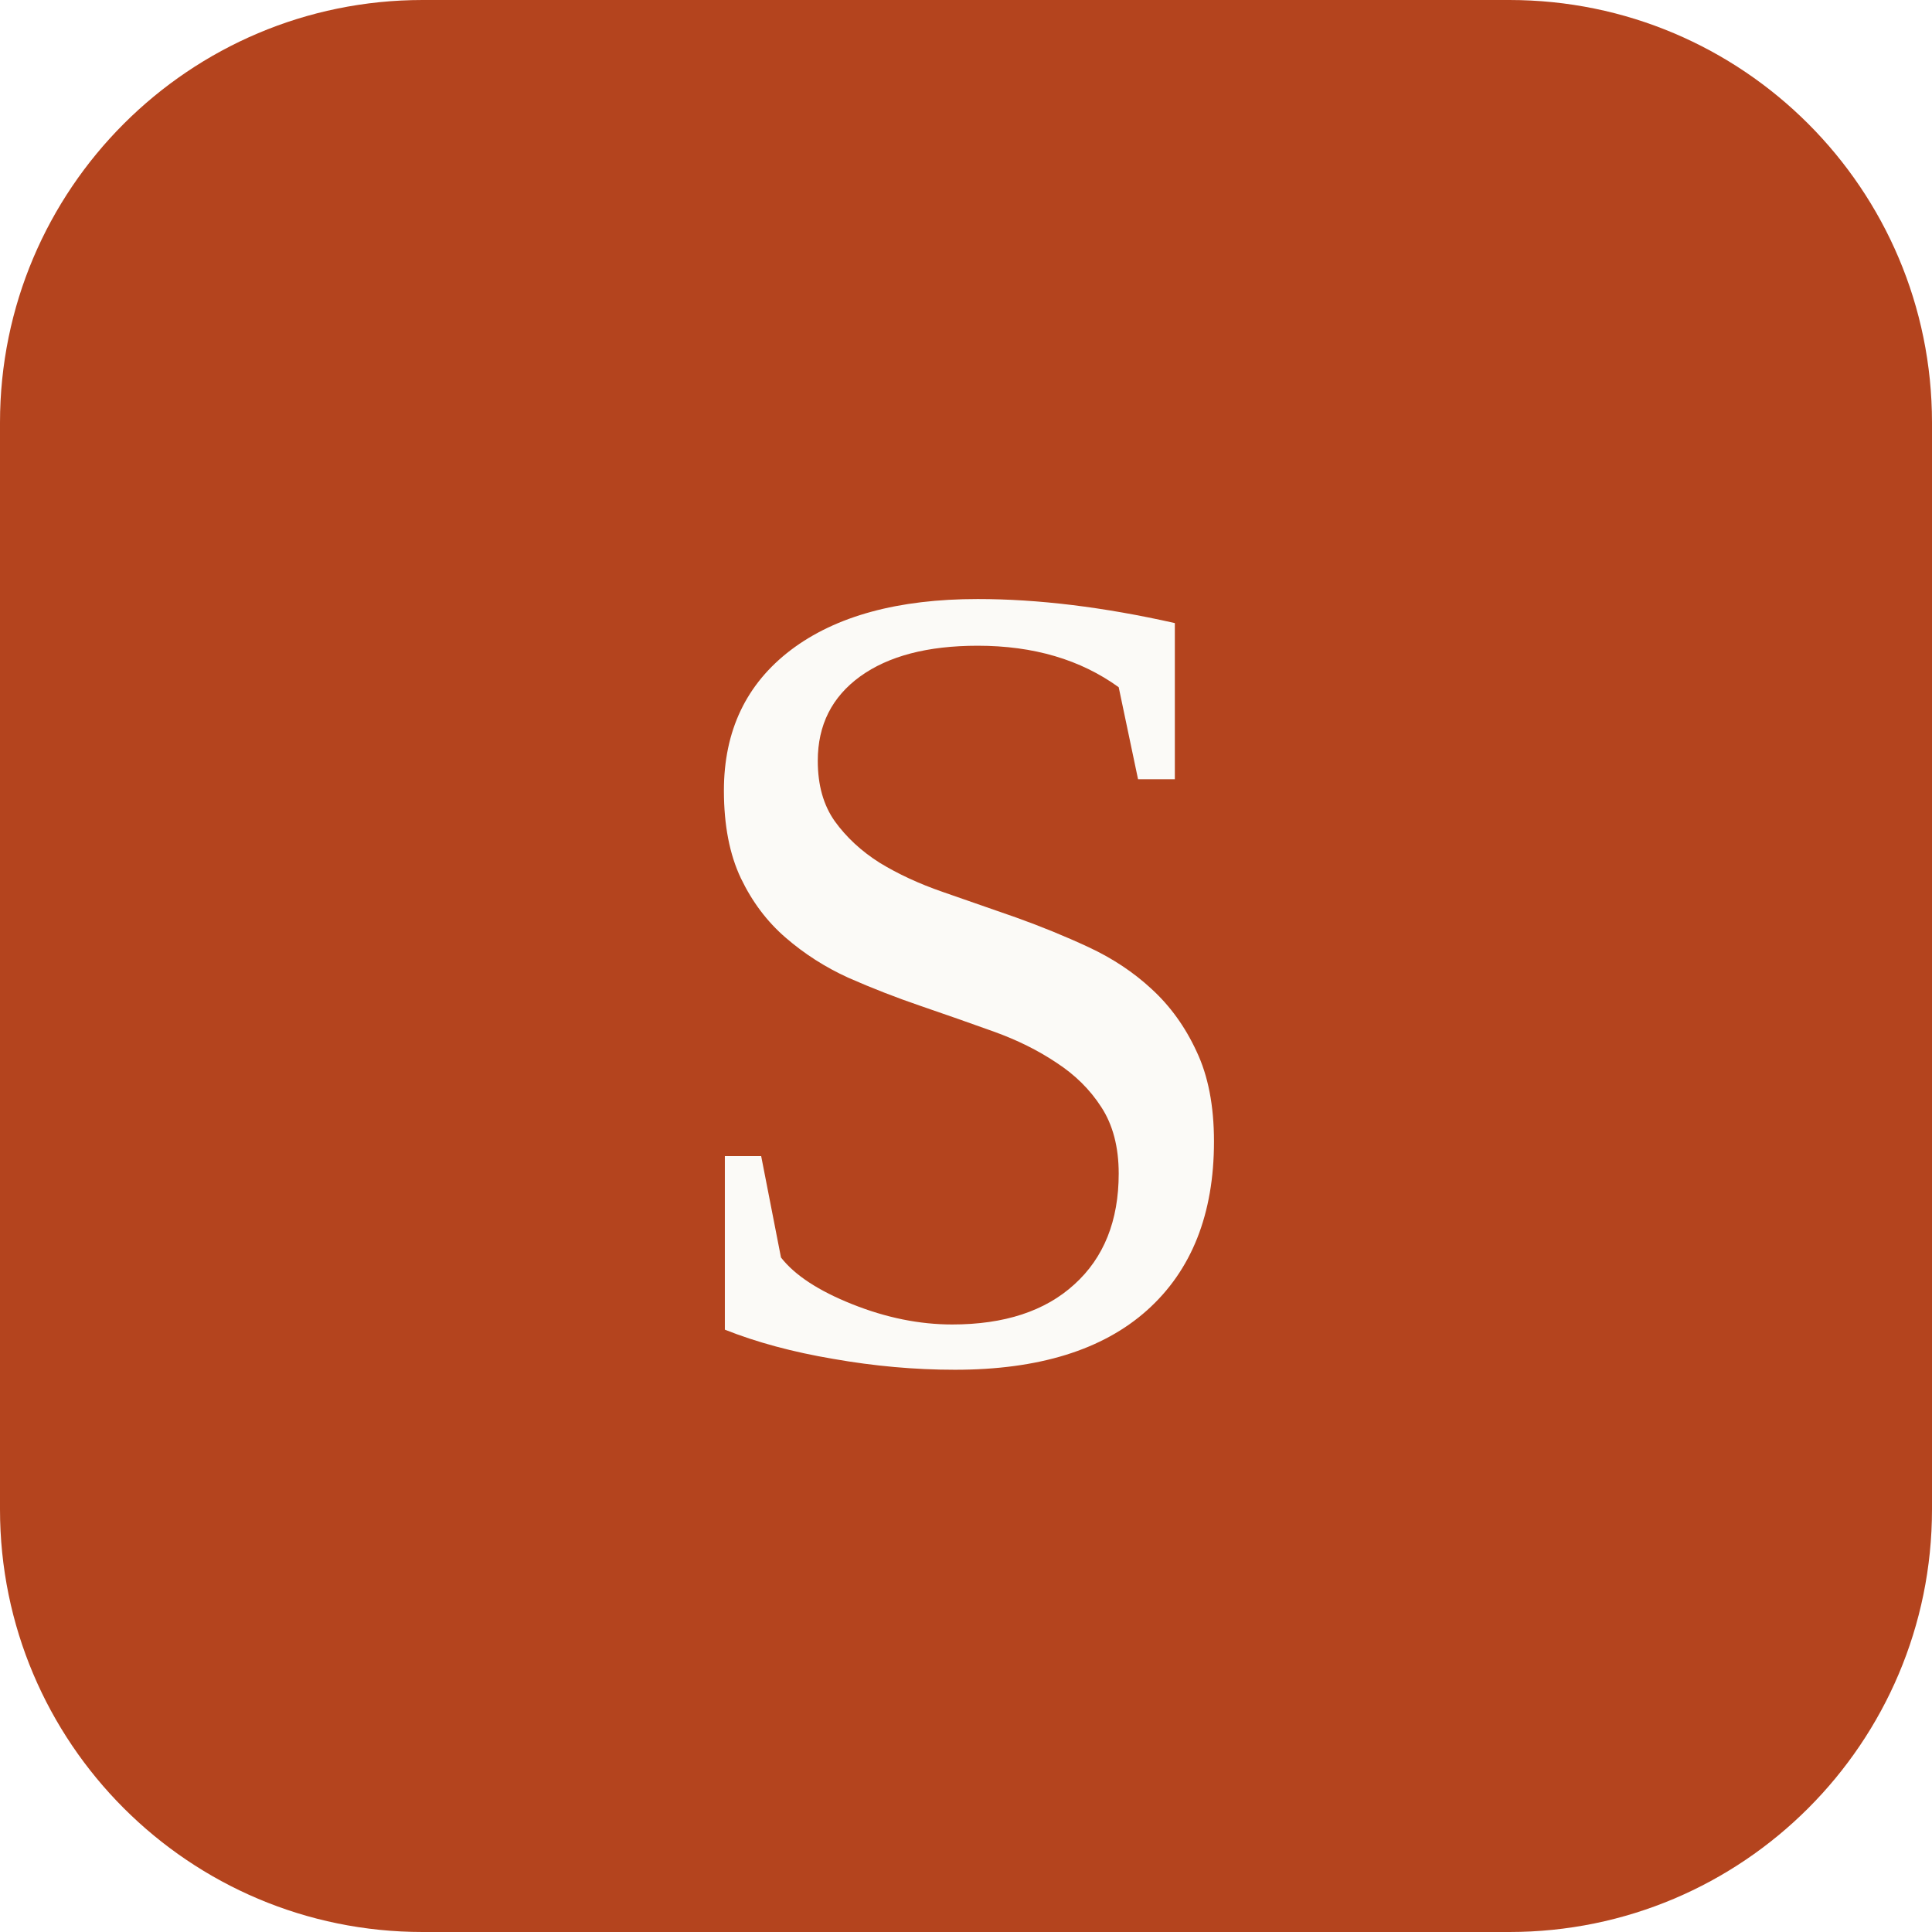
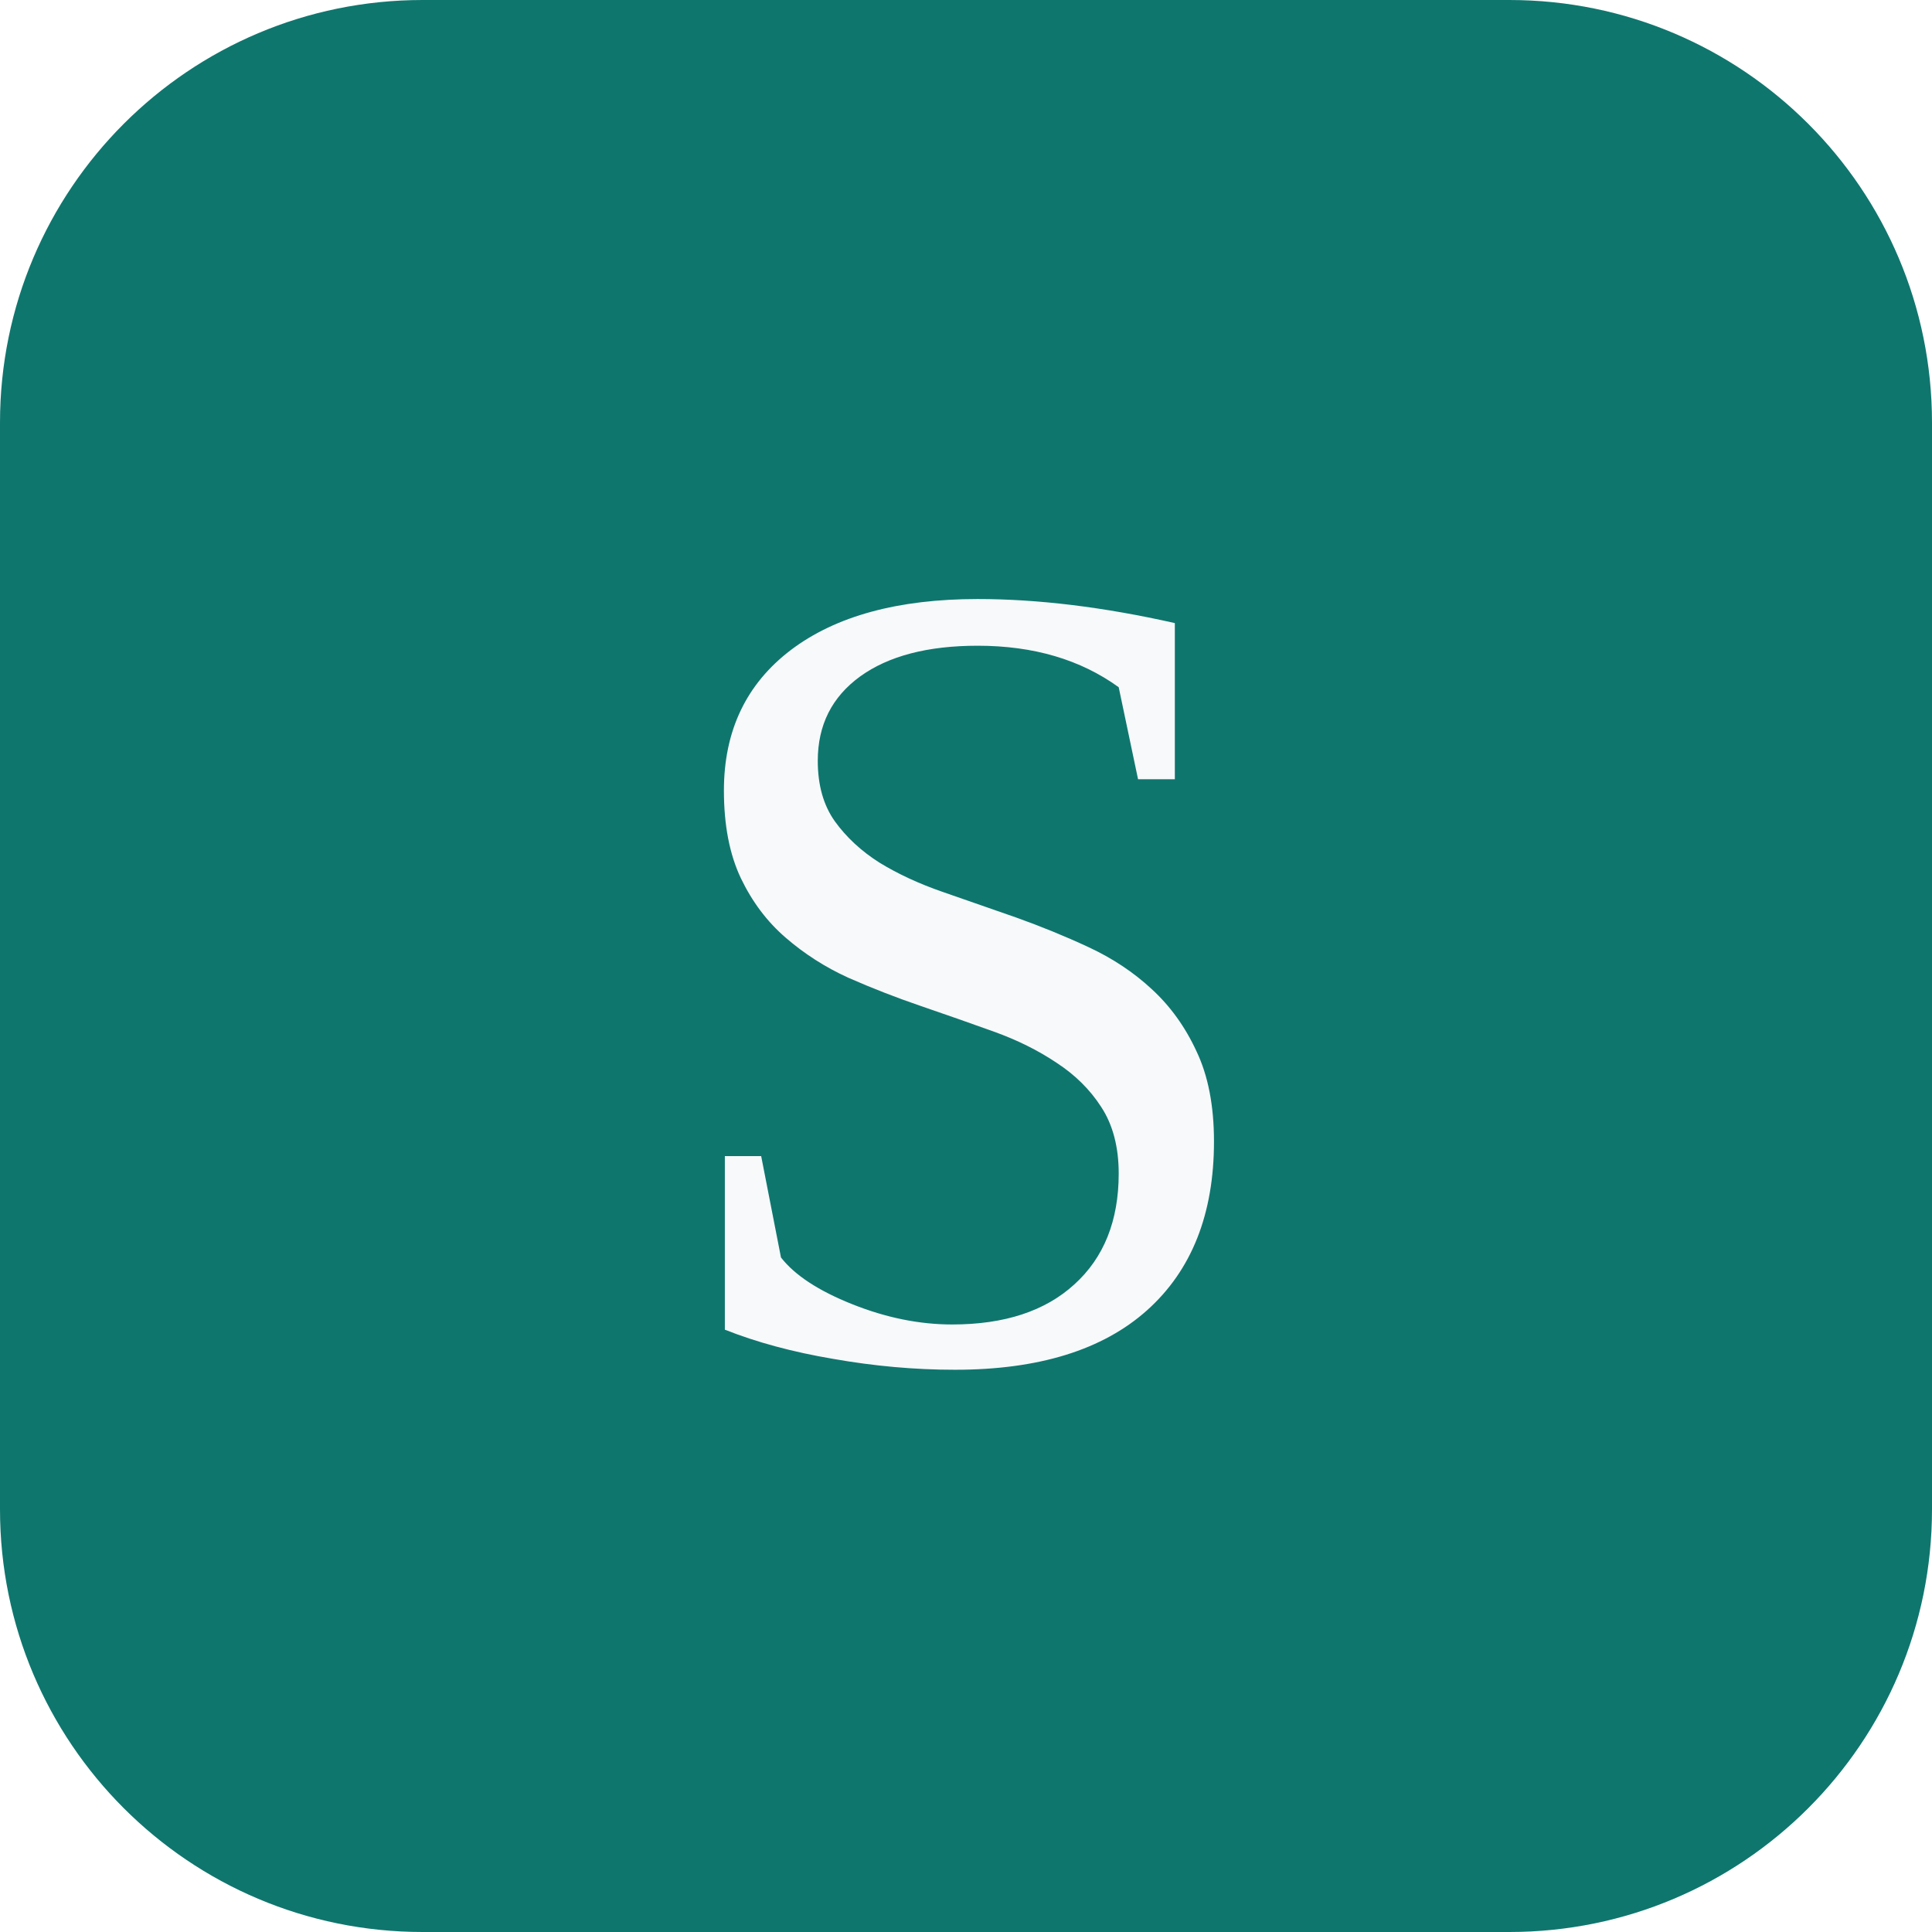
<svg xmlns="http://www.w3.org/2000/svg" viewBox="0 0 64 64" width="64" height="64">
-   <rect width="64" height="64" rx="14" fill="#b4441e" />
-   <text x="32" y="45" text-anchor="middle" font-family="Georgia, 'Times New Roman', serif" font-size="38" fill="#fbfaf7">S</text>
+   <rect width="64" height="64" rx="14" fill="#0f766e" />
+   <text x="32" y="45" text-anchor="middle" font-family="Georgia, 'Times New Roman', serif" font-size="38" fill="#f7f9fb">S</text>
</svg>
